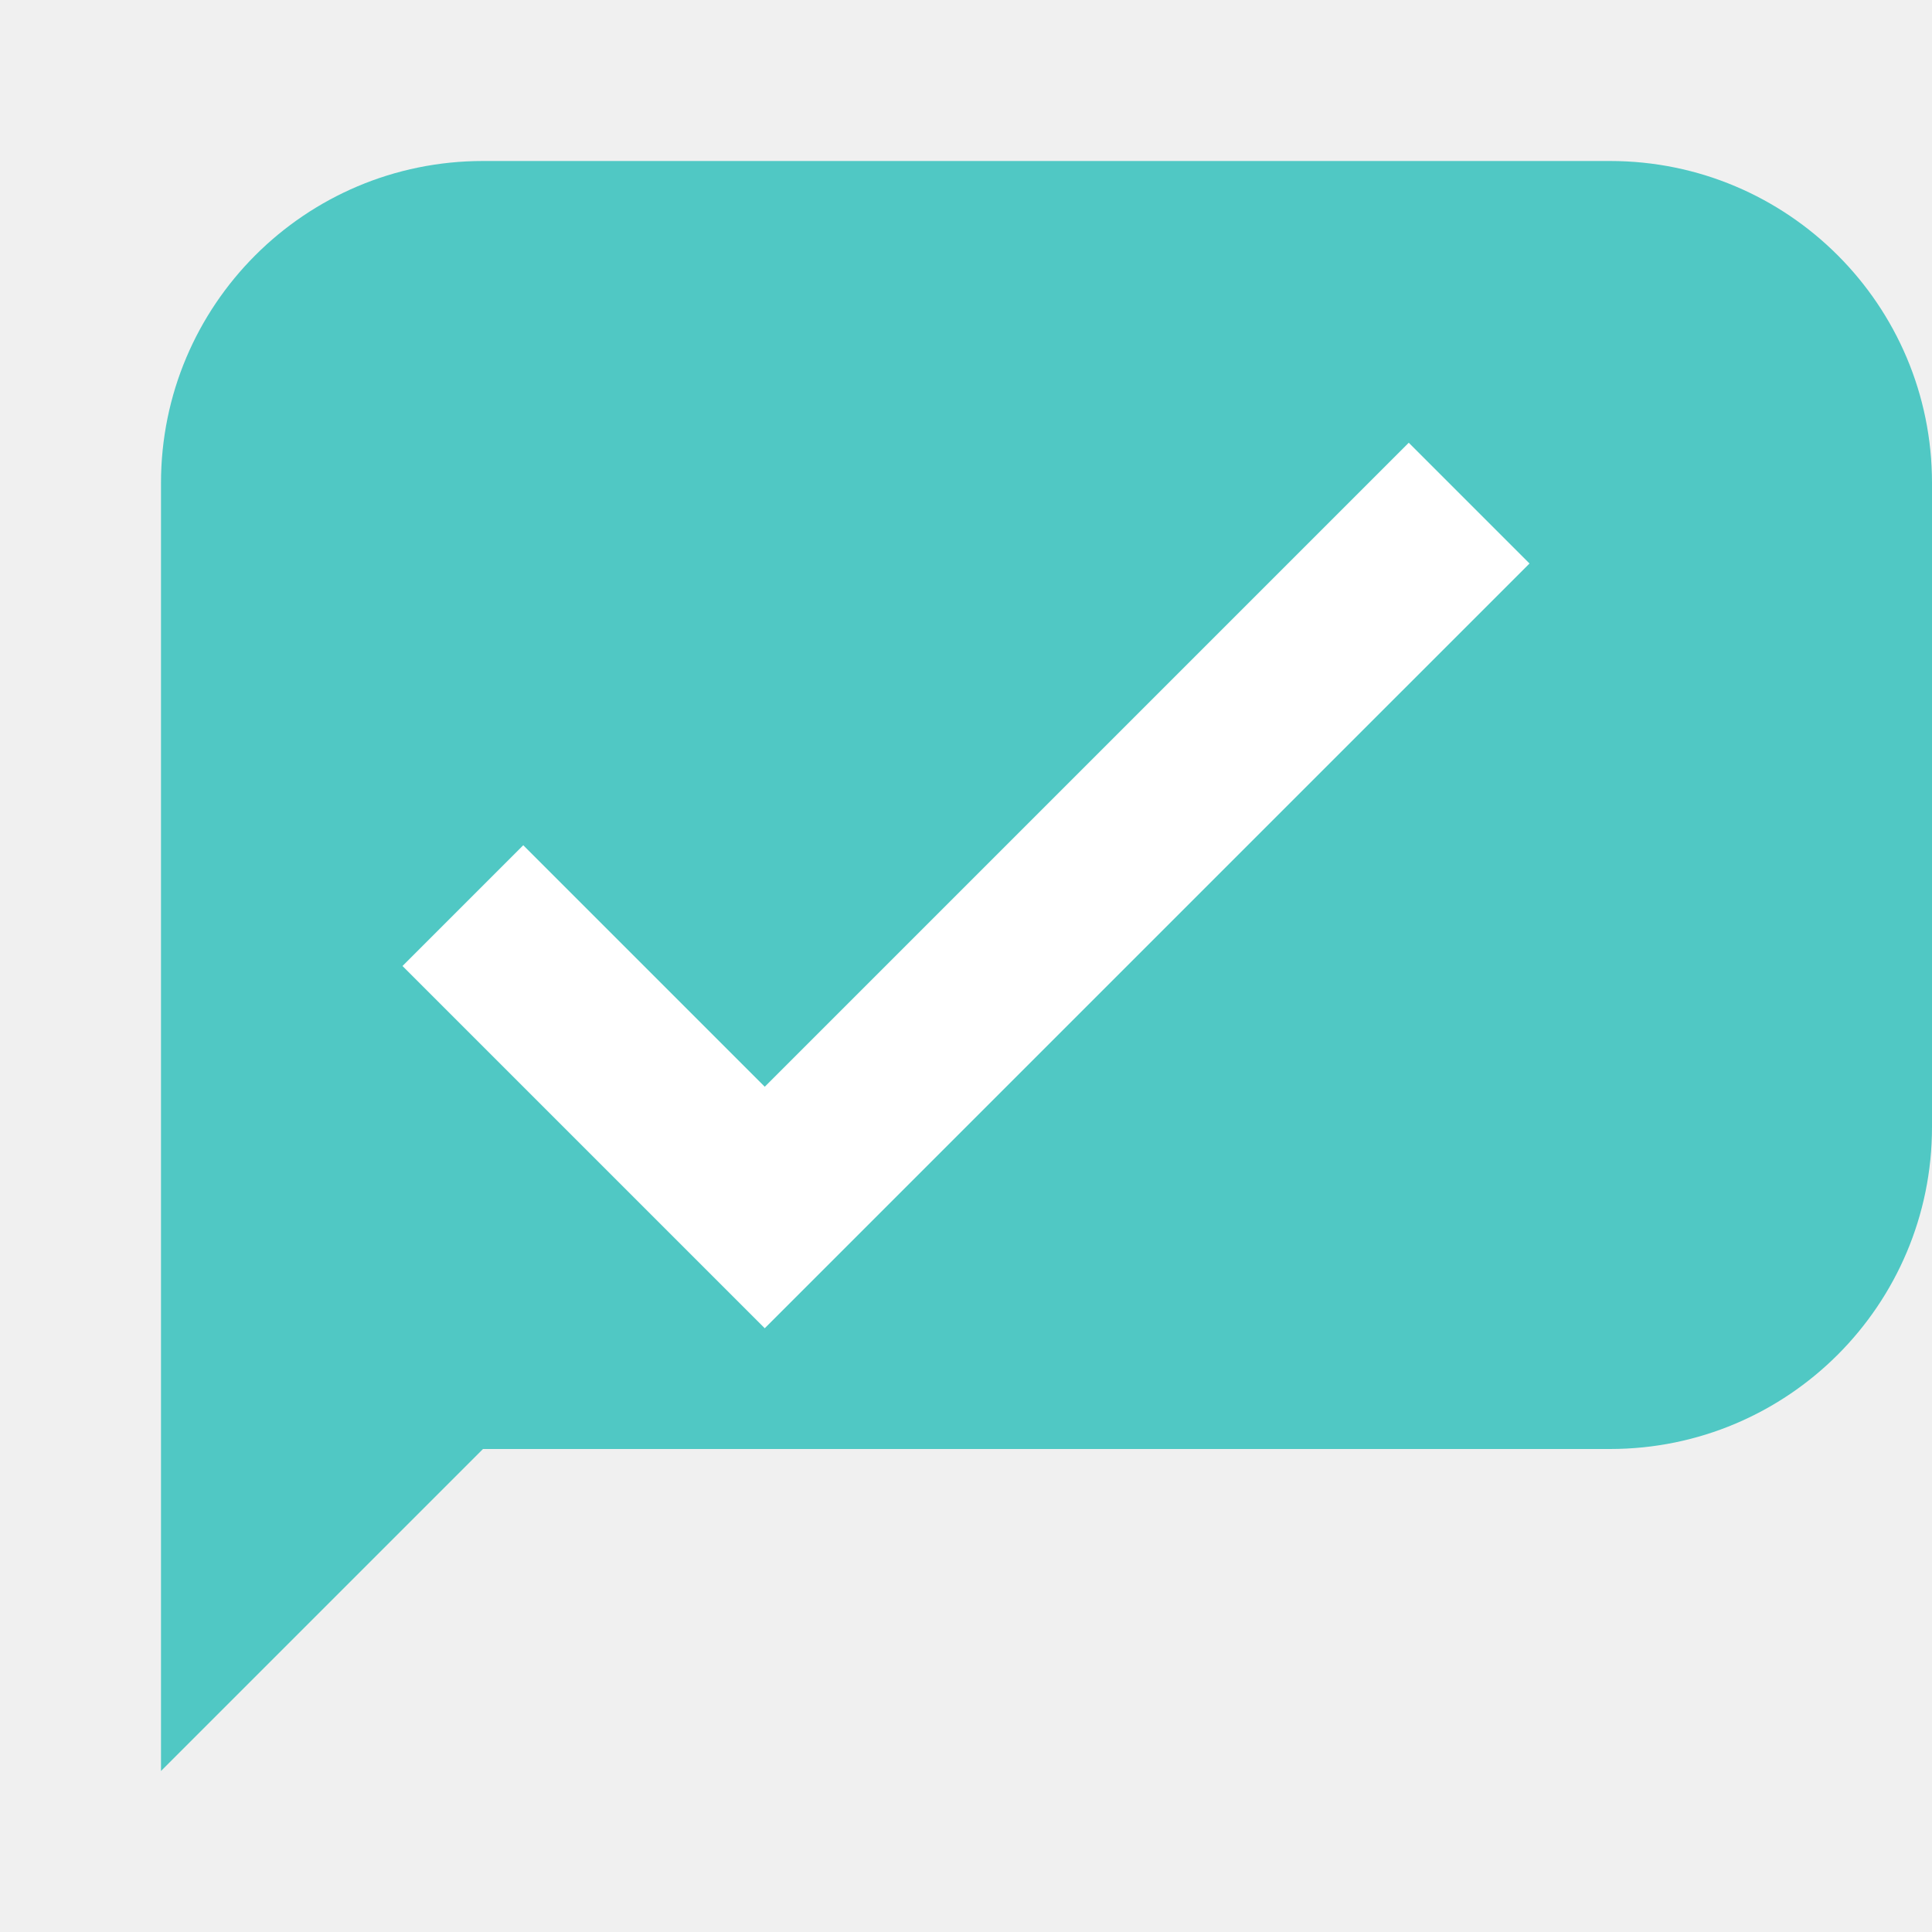
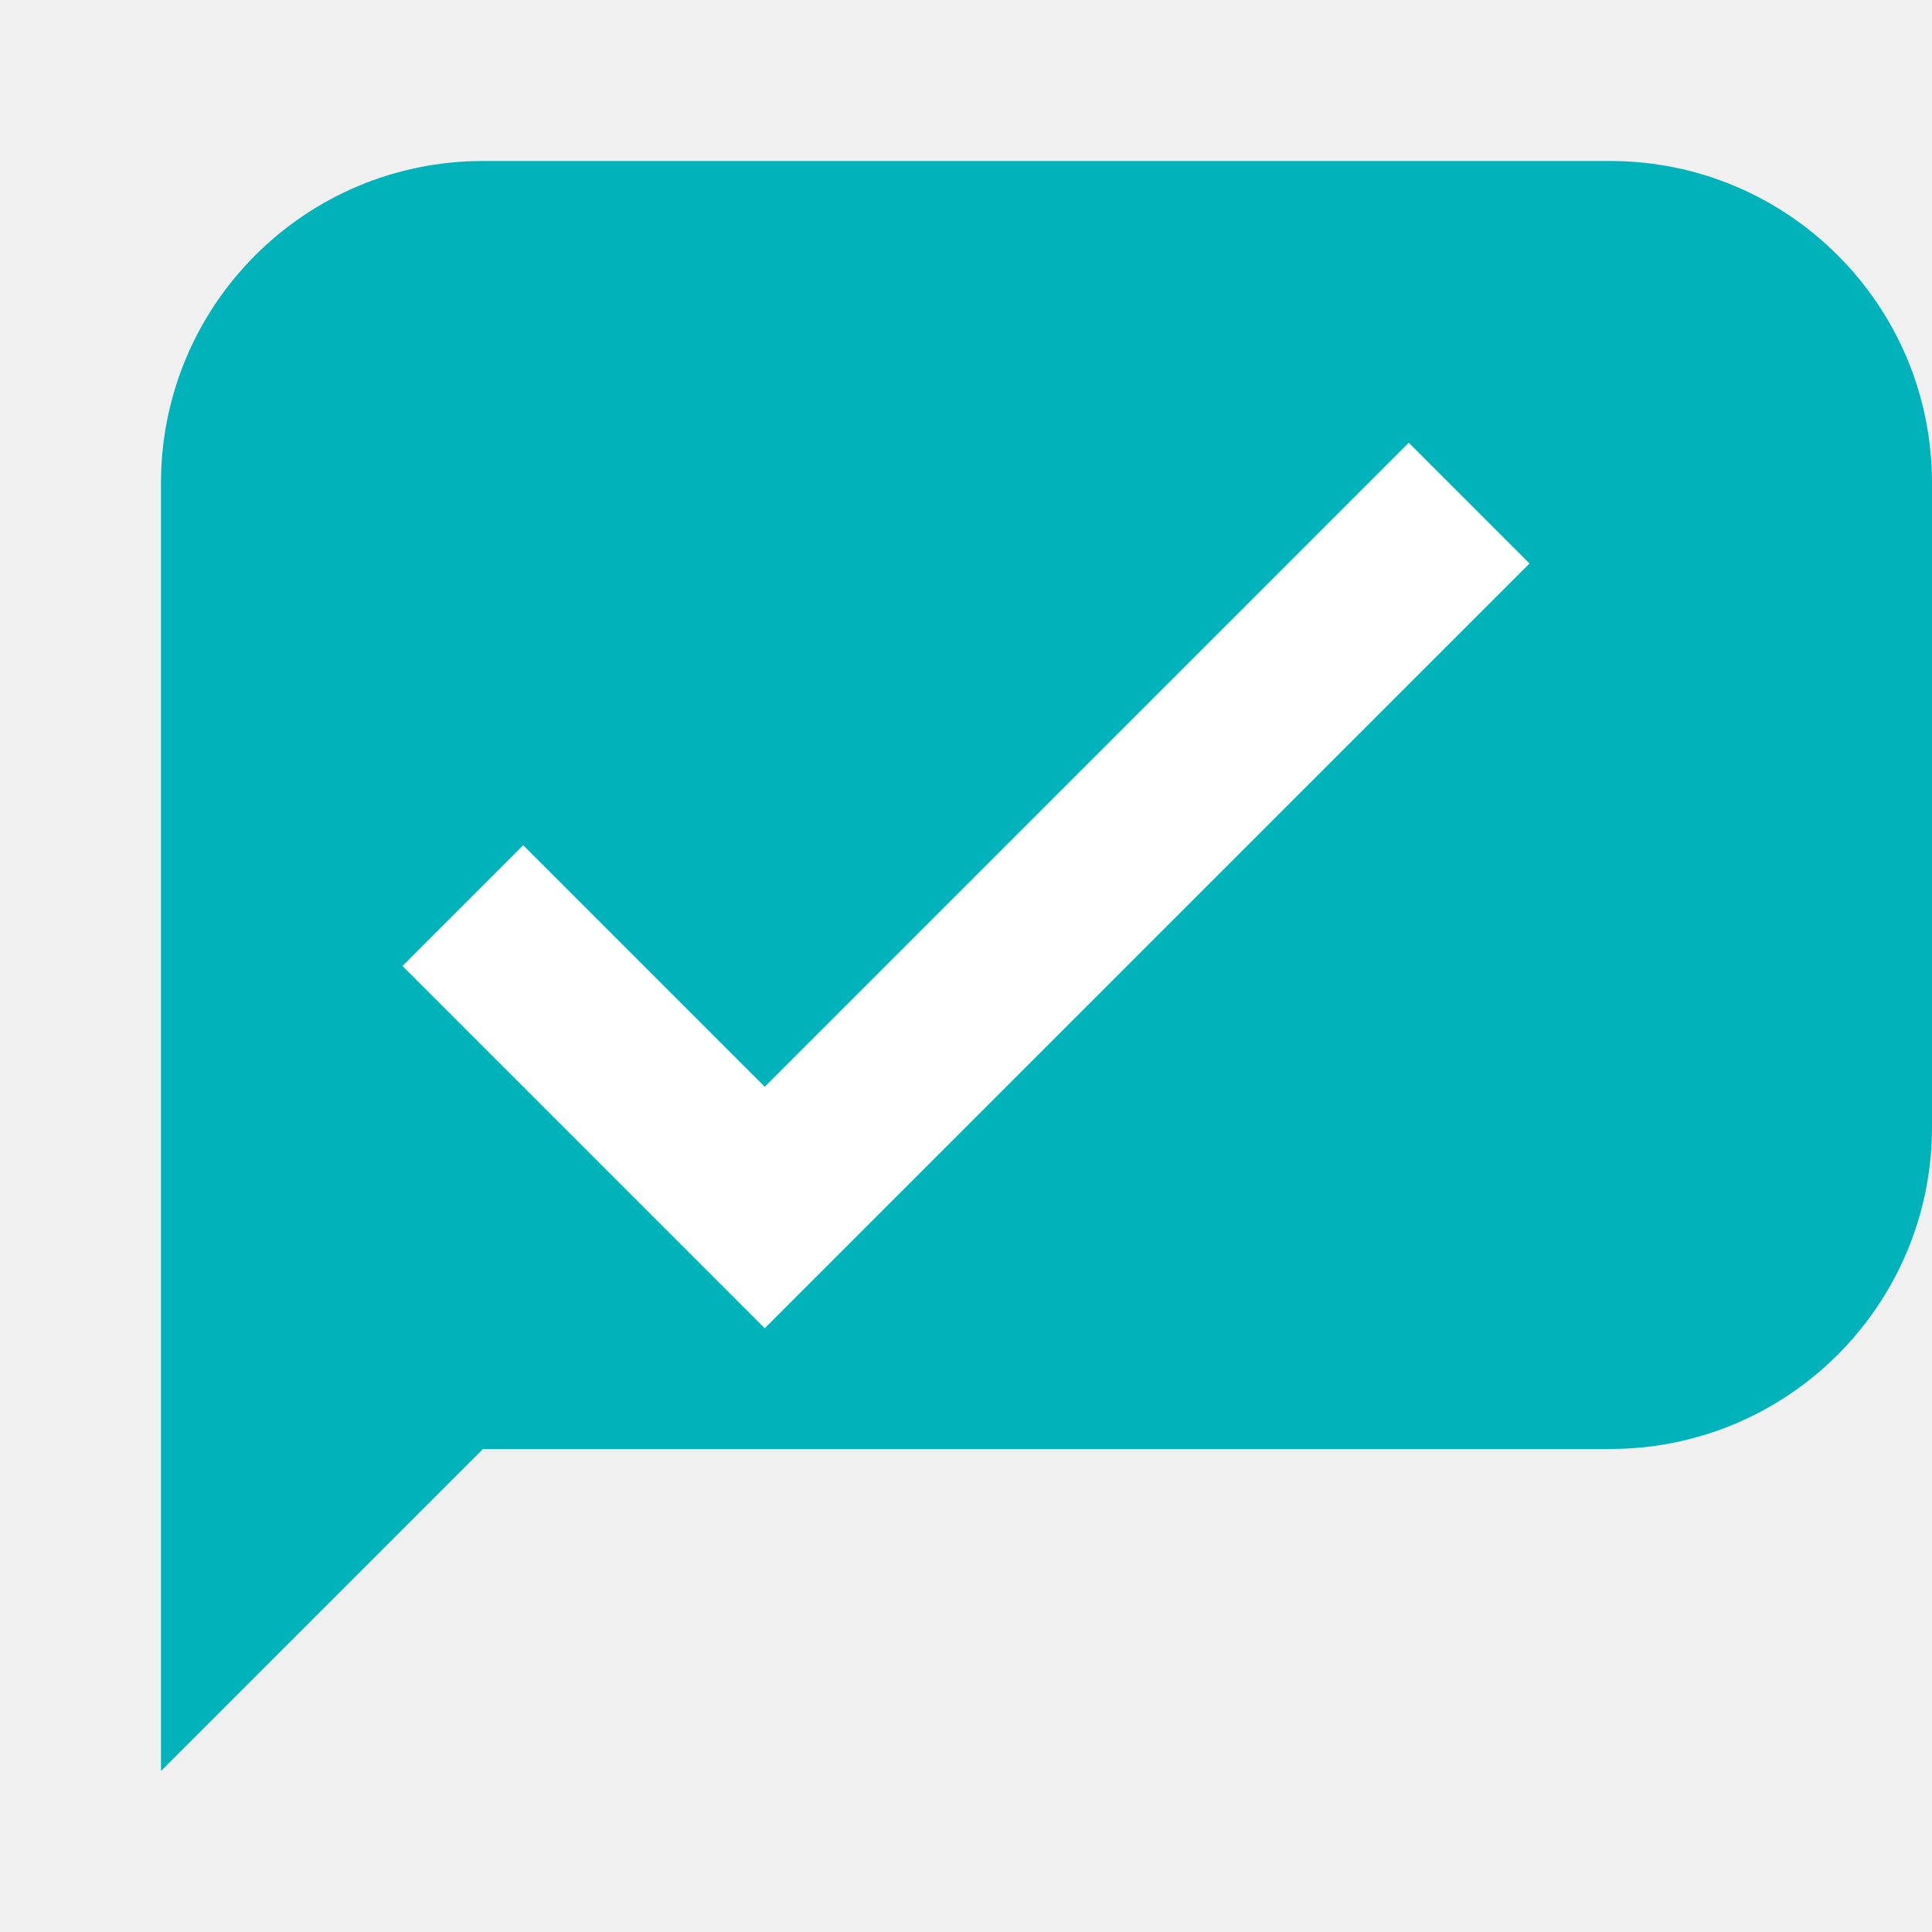
<svg xmlns="http://www.w3.org/2000/svg" viewBox="0 0 24 24">
-   <path d="M20 2H6C3.79 2 2 3.79 2 6V22L6 18H20C22.21 18 24 16.21 24 14V6C24 3.79 22.21 2 20 2Z" fill="#50C8C4" />
+   <path d="M20 2H6C3.79 2 2 3.79 2 6V22L6 18H20C22.21 18 24 16.21 24 14V6C24 3.79 22.21 2 20 2Z" fill="#00B3BA" />
  <path d="M9.5 13.5L6.5 10.5L5 12L9.5 16.5L19 7L17.5 5.5L9.5 13.5Z" fill="white" />
</svg>
